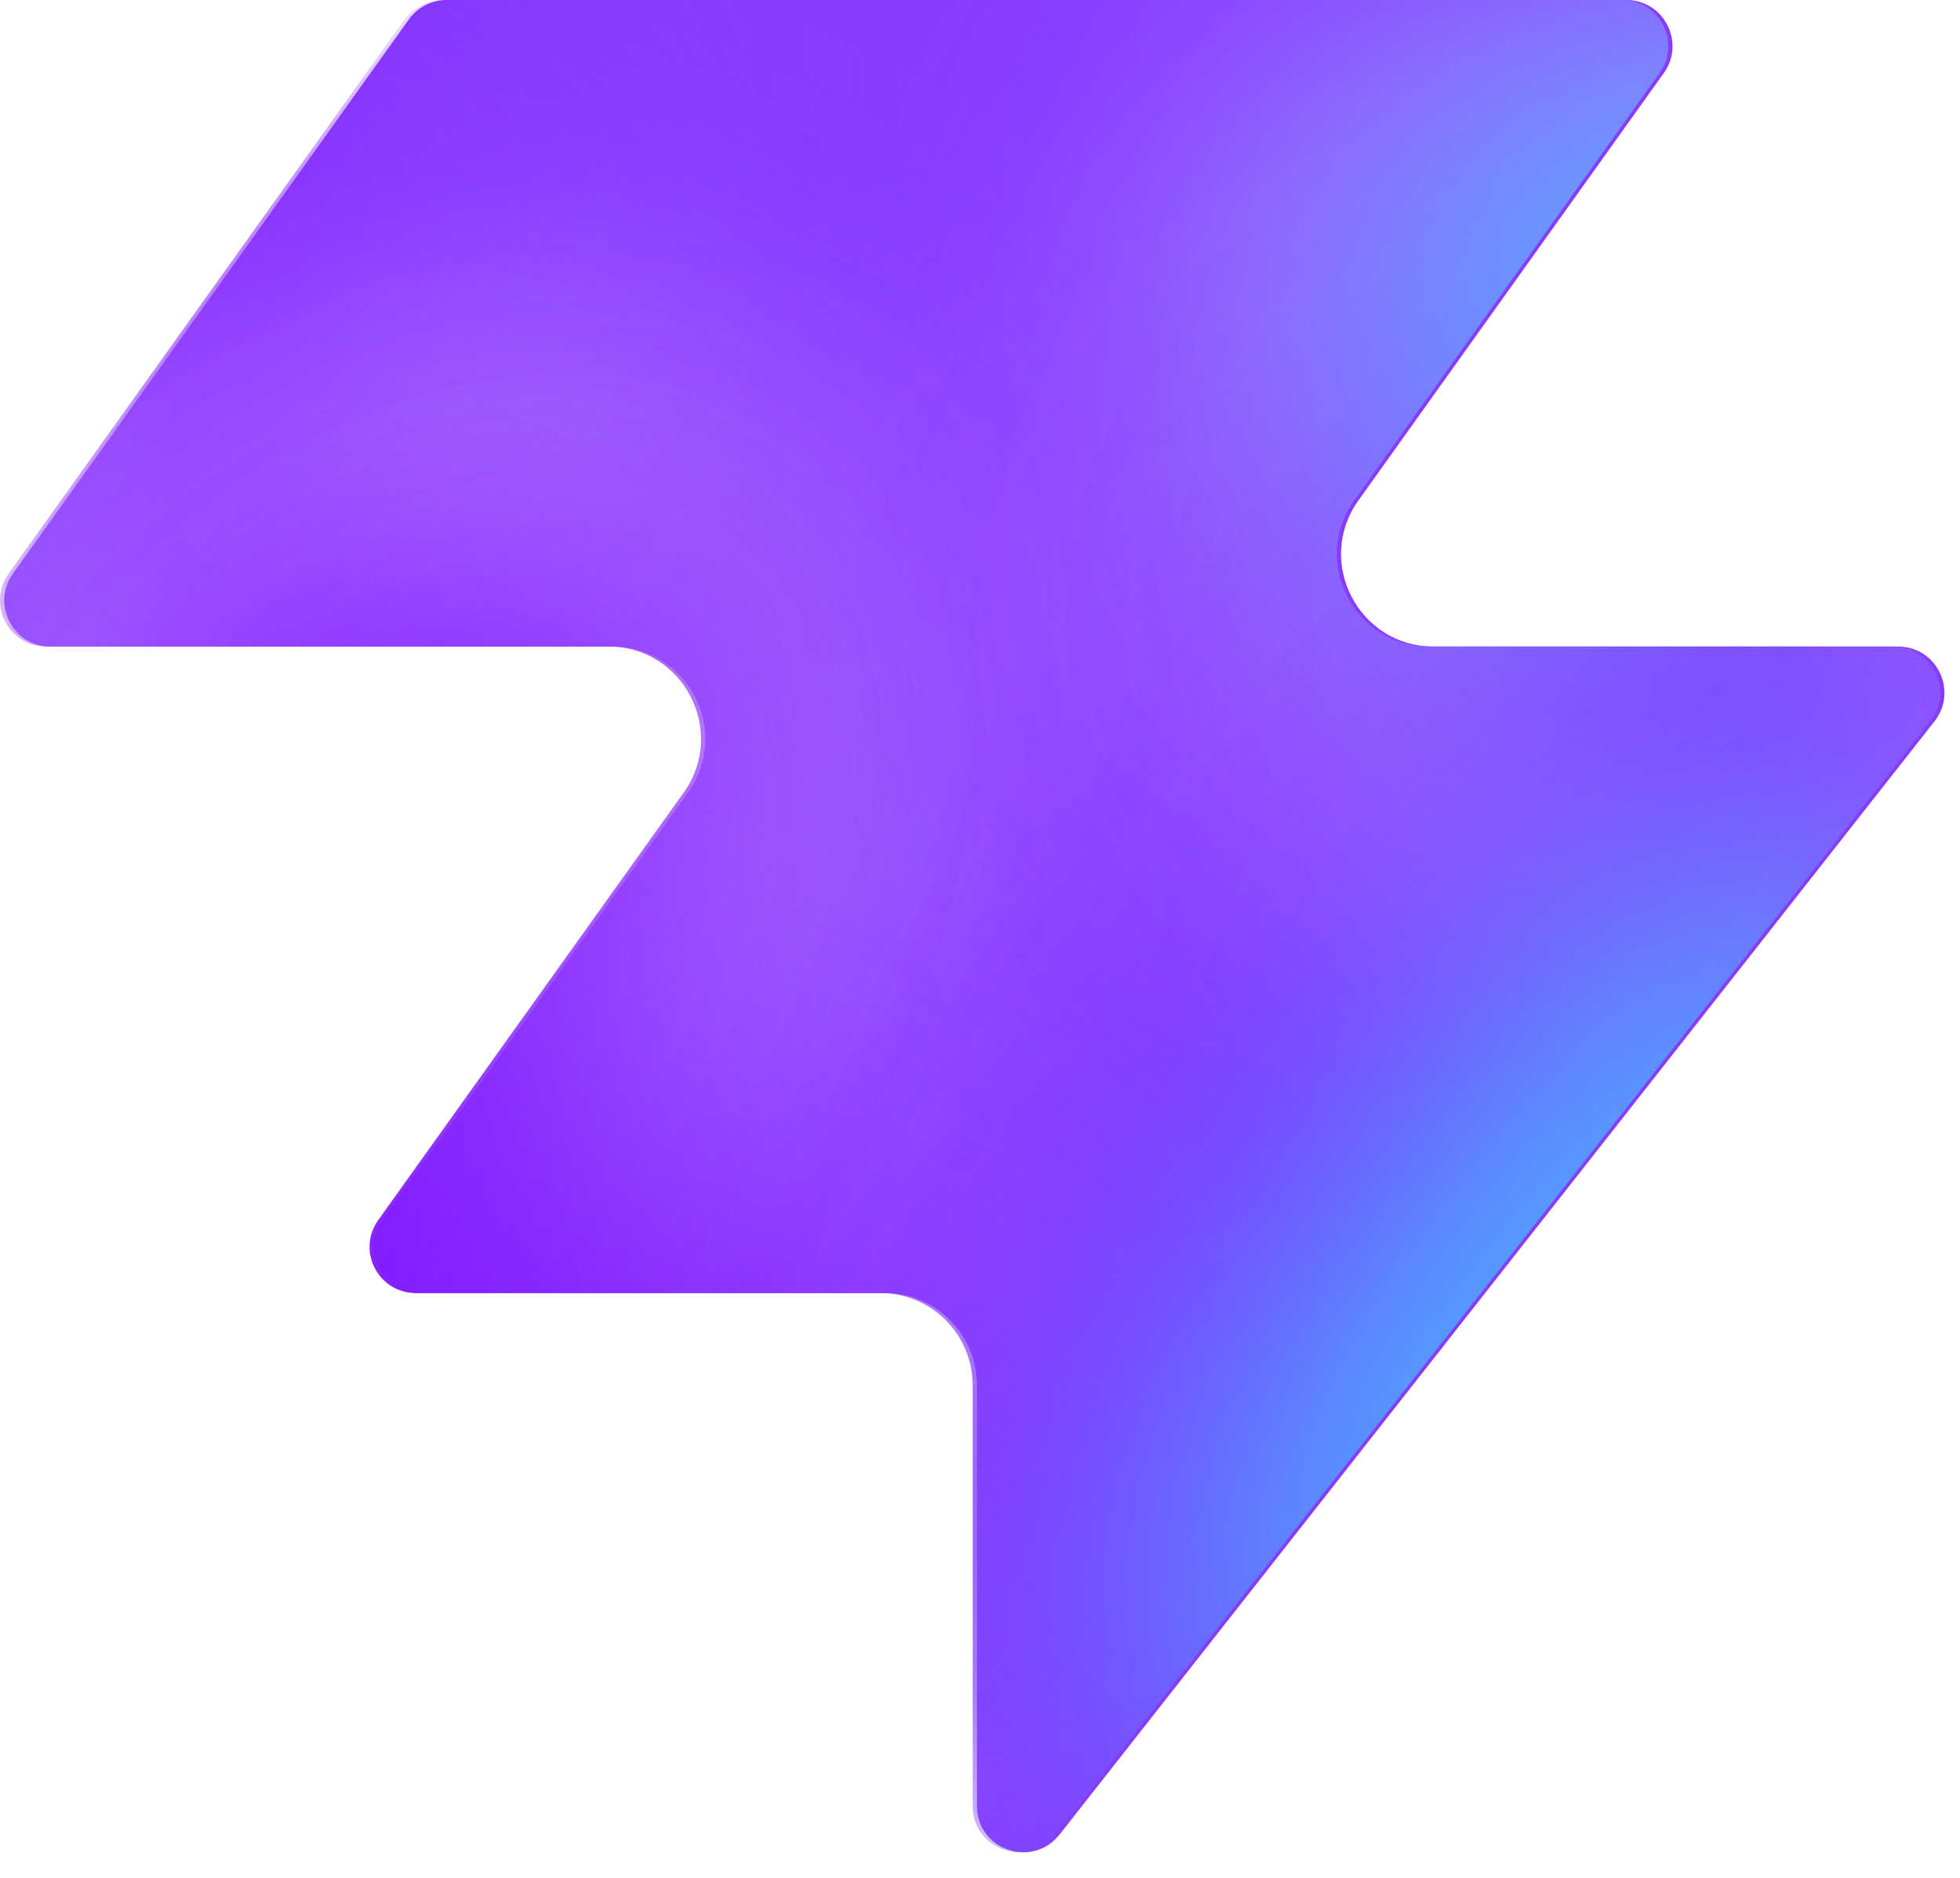
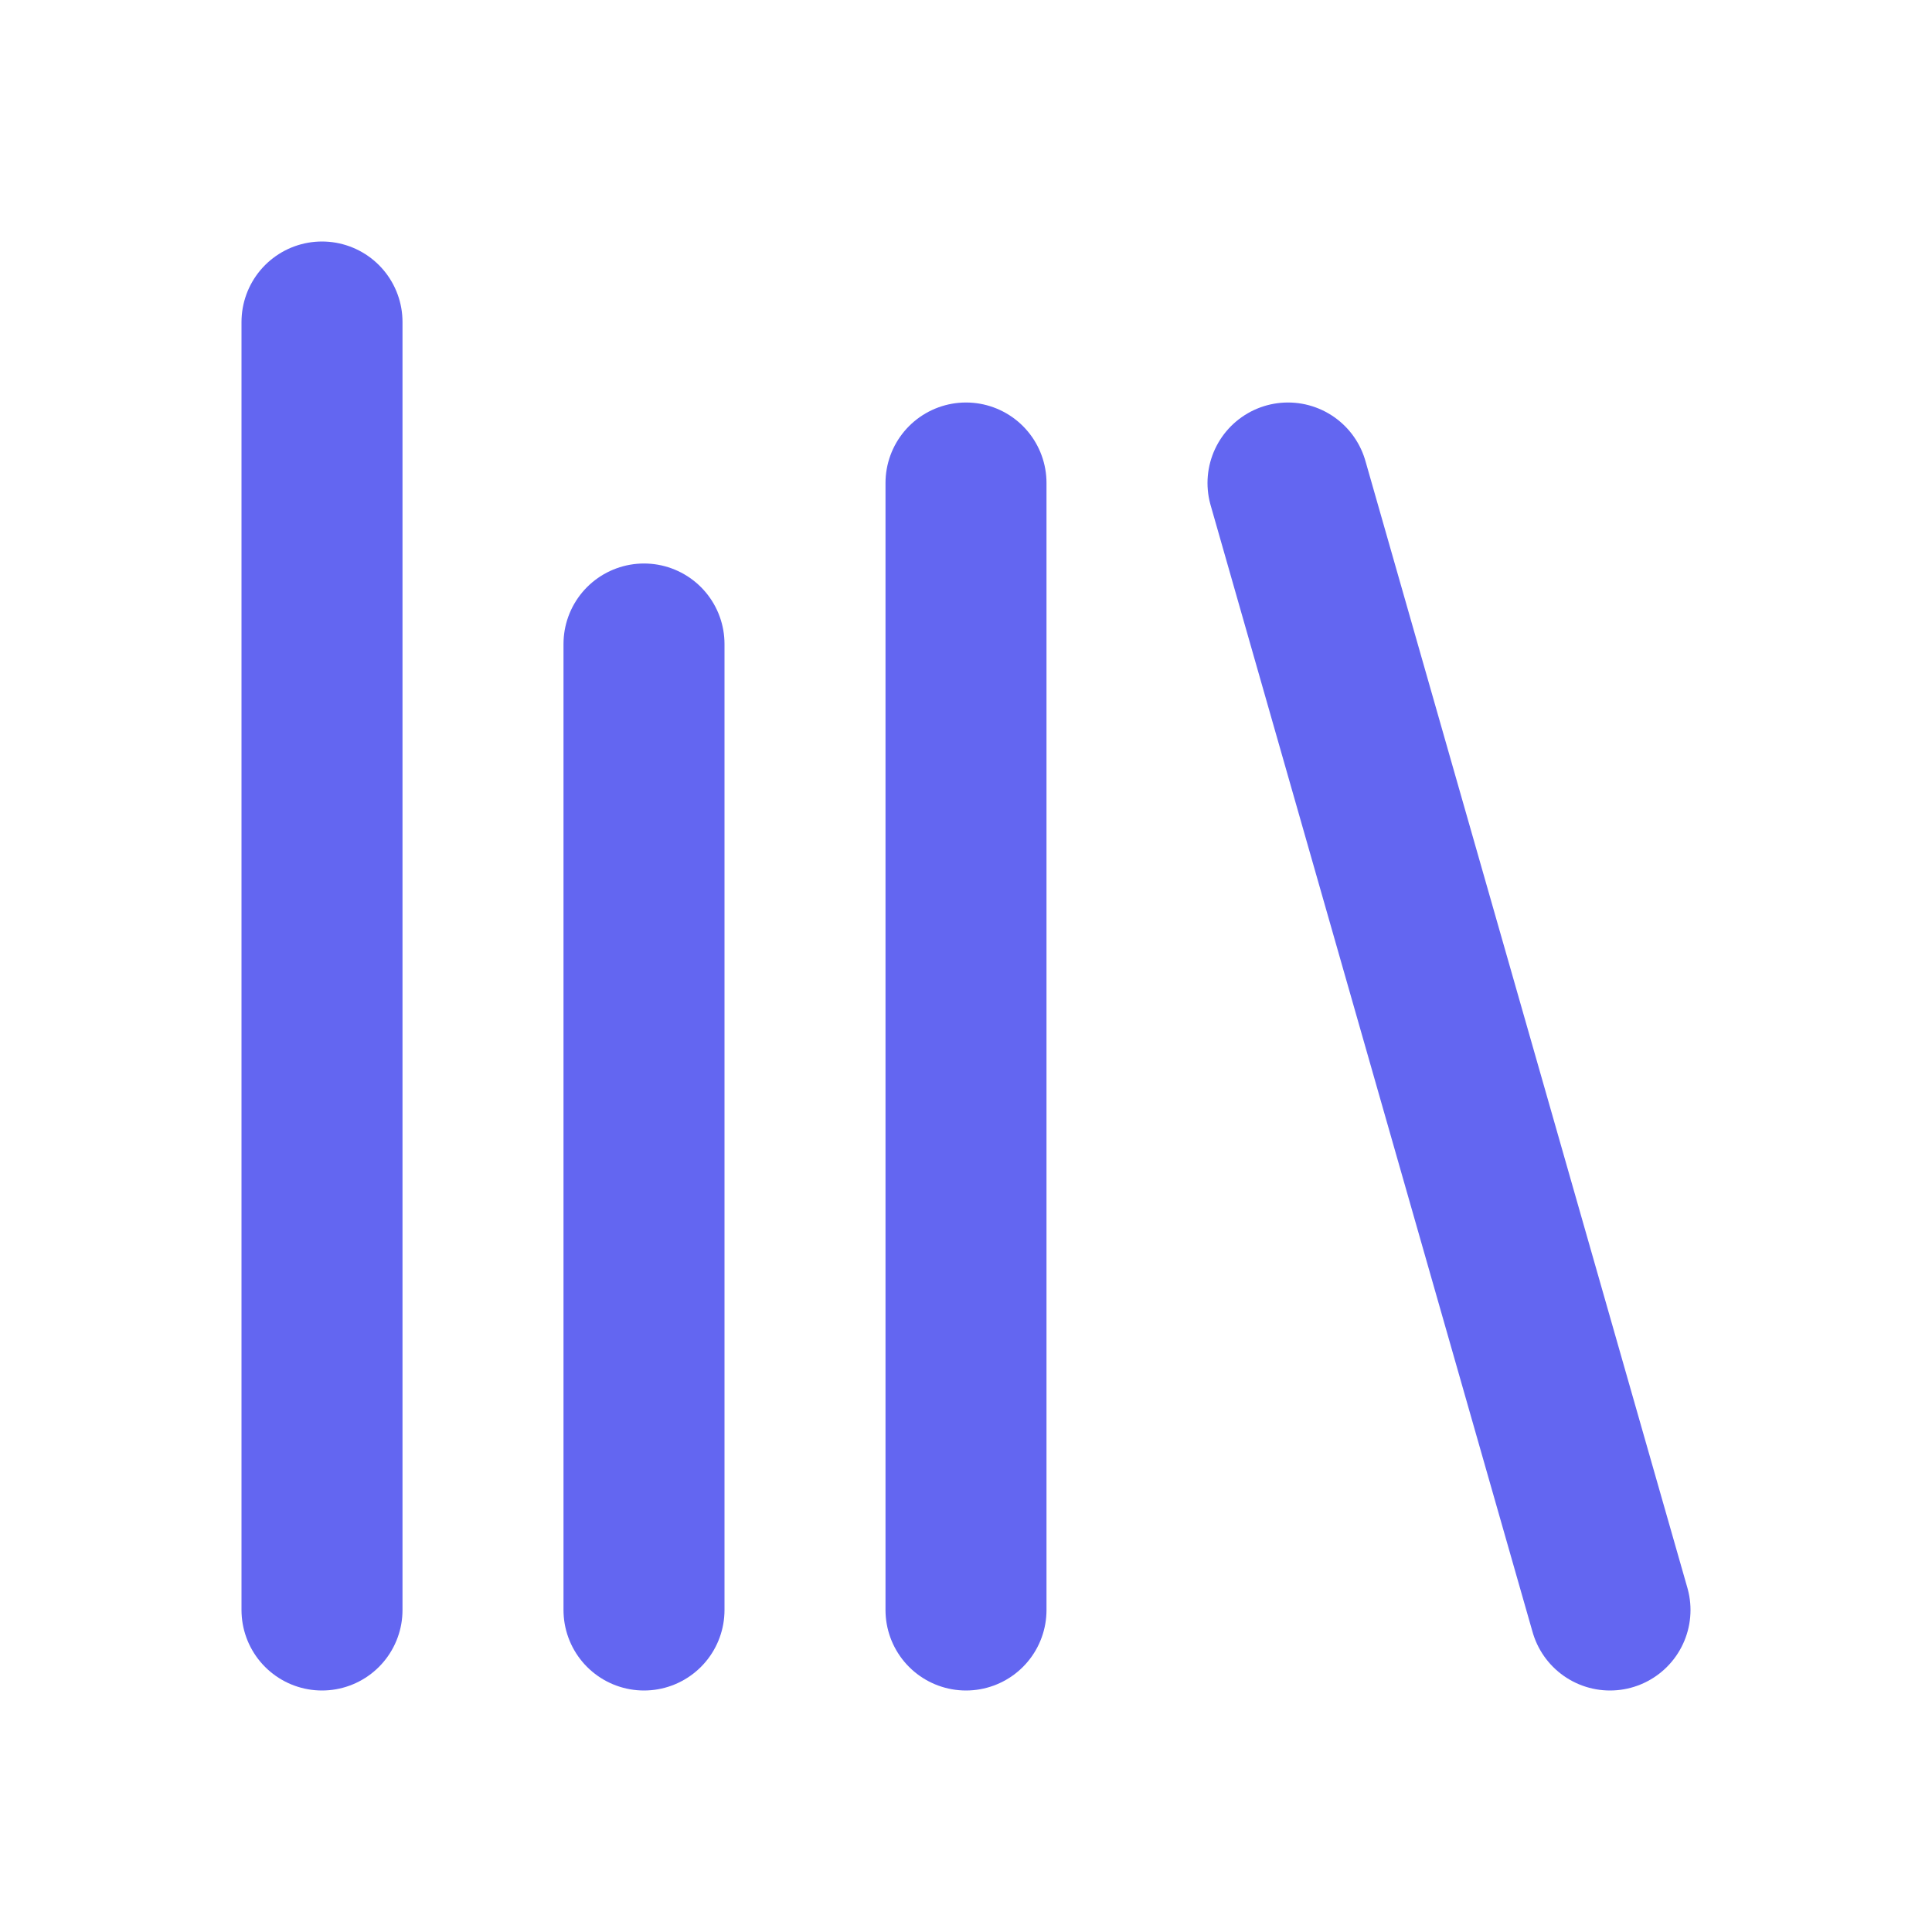
- <svg xmlns="http://www.w3.org/2000/svg" width="48" height="46" fill="none" viewBox="0 0 48 46">
-   <path fill="#863bff" d="M25.946 44.938c-.664.845-2.021.375-2.021-.698V33.937a2.26 2.26 0 0 0-2.262-2.262H10.287c-.92 0-1.456-1.04-.92-1.788l7.48-10.471c1.07-1.497 0-3.578-1.842-3.578H1.237c-.92 0-1.456-1.04-.92-1.788L10.013.474c.214-.297.556-.474.92-.474h28.894c.92 0 1.456 1.04.92 1.788l-7.48 10.471c-1.07 1.498 0 3.579 1.842 3.579h11.377c.943 0 1.473 1.088.89 1.83L25.947 44.94z" style="fill:#863bff;fill:color(display-p3 .525 .23 1);fill-opacity:1" />
-   <mask id="a" width="48" height="46" x="0" y="0" maskUnits="userSpaceOnUse" style="mask-type:alpha">
-     <path fill="#000" d="M25.842 44.938c-.664.844-2.021.375-2.021-.698V33.937a2.26 2.26 0 0 0-2.262-2.262H10.183c-.92 0-1.456-1.04-.92-1.788l7.48-10.471c1.07-1.498 0-3.579-1.842-3.579H1.133c-.92 0-1.456-1.04-.92-1.787L9.91.473c.214-.297.556-.474.92-.474h28.894c.92 0 1.456 1.04.92 1.788l-7.48 10.471c-1.07 1.498 0 3.578 1.842 3.578h11.377c.943 0 1.473 1.088.89 1.832L25.843 44.94z" style="fill:#000;fill-opacity:1" />
-   </mask>
-   <g mask="url(#a)">
-     <g filter="url(#b)">
-       <ellipse cx="5.508" cy="14.704" fill="#ede6ff" rx="5.508" ry="14.704" style="fill:#ede6ff;fill:color(display-p3 .927 .903 1);fill-opacity:1" transform="matrix(.00324 1 1 -.00324 -4.47 31.516)" />
-     </g>
-     <g filter="url(#c)">
-       <ellipse cx="10.399" cy="29.851" fill="#ede6ff" rx="10.399" ry="29.851" style="fill:#ede6ff;fill:color(display-p3 .927 .903 1);fill-opacity:1" transform="matrix(.00324 1 1 -.00324 -39.328 7.883)" />
-     </g>
-     <g filter="url(#d)">
-       <ellipse cx="5.508" cy="30.487" fill="#7e14ff" rx="5.508" ry="30.487" style="fill:#7e14ff;fill:color(display-p3 .492 .077 1);fill-opacity:1" transform="rotate(89.814 -25.913 -14.639)scale(1 -1)" />
-     </g>
-     <g filter="url(#e)">
-       <ellipse cx="5.508" cy="30.599" fill="#7e14ff" rx="5.508" ry="30.599" style="fill:#7e14ff;fill:color(display-p3 .492 .077 1);fill-opacity:1" transform="rotate(89.814 -32.644 -3.334)scale(1 -1)" />
-     </g>
-     <g filter="url(#f)">
-       <ellipse cx="5.508" cy="30.599" fill="#7e14ff" rx="5.508" ry="30.599" style="fill:#7e14ff;fill:color(display-p3 .492 .077 1);fill-opacity:1" transform="matrix(.00324 1 1 -.00324 -34.34 30.47)" />
-     </g>
-     <g filter="url(#g)">
-       <ellipse cx="14.072" cy="22.078" fill="#ede6ff" rx="14.072" ry="22.078" style="fill:#ede6ff;fill:color(display-p3 .927 .903 1);fill-opacity:1" transform="rotate(93.35 24.506 48.493)scale(-1 1)" />
-     </g>
-     <g filter="url(#h)">
-       <ellipse cx="3.47" cy="21.501" fill="#7e14ff" rx="3.47" ry="21.501" style="fill:#7e14ff;fill:color(display-p3 .492 .077 1);fill-opacity:1" transform="rotate(89.009 28.708 47.59)scale(-1 1)" />
-     </g>
-     <g filter="url(#i)">
-       <ellipse cx="3.47" cy="21.501" fill="#7e14ff" rx="3.47" ry="21.501" style="fill:#7e14ff;fill:color(display-p3 .492 .077 1);fill-opacity:1" transform="rotate(89.009 28.708 47.59)scale(-1 1)" />
-     </g>
-     <g filter="url(#j)">
-       <ellipse cx=".387" cy="8.972" fill="#7e14ff" rx="4.407" ry="29.108" style="fill:#7e14ff;fill:color(display-p3 .492 .077 1);fill-opacity:1" transform="rotate(39.51 .387 8.972)" />
-     </g>
-     <g filter="url(#k)">
-       <ellipse cx="47.523" cy="-6.092" fill="#7e14ff" rx="4.407" ry="29.108" style="fill:#7e14ff;fill:color(display-p3 .492 .077 1);fill-opacity:1" transform="rotate(37.892 47.523 -6.092)" />
-     </g>
-     <g filter="url(#l)">
-       <ellipse cx="41.412" cy="6.333" fill="#47bfff" rx="5.971" ry="9.665" style="fill:#47bfff;fill:color(display-p3 .28 .748 1);fill-opacity:1" transform="rotate(37.892 41.412 6.333)" />
-     </g>
-     <g filter="url(#m)">
-       <ellipse cx="-1.879" cy="38.332" fill="#7e14ff" rx="4.407" ry="29.108" style="fill:#7e14ff;fill:color(display-p3 .492 .077 1);fill-opacity:1" transform="rotate(37.892 -1.88 38.332)" />
-     </g>
-     <g filter="url(#n)">
-       <ellipse cx="-1.879" cy="38.332" fill="#7e14ff" rx="4.407" ry="29.108" style="fill:#7e14ff;fill:color(display-p3 .492 .077 1);fill-opacity:1" transform="rotate(37.892 -1.88 38.332)" />
-     </g>
-     <g filter="url(#o)">
-       <ellipse cx="35.651" cy="29.907" fill="#7e14ff" rx="4.407" ry="29.108" style="fill:#7e14ff;fill:color(display-p3 .492 .077 1);fill-opacity:1" transform="rotate(37.892 35.651 29.907)" />
-     </g>
-     <g filter="url(#p)">
-       <ellipse cx="38.418" cy="32.4" fill="#47bfff" rx="5.971" ry="15.297" style="fill:#47bfff;fill:color(display-p3 .28 .748 1);fill-opacity:1" transform="rotate(37.892 38.418 32.4)" />
-     </g>
-   </g>
-   <defs>
-     <filter id="b" width="60.045" height="41.654" x="-19.77" y="16.149" color-interpolation-filters="sRGB" filterUnits="userSpaceOnUse">
-       <feFlood flood-opacity="0" result="BackgroundImageFix" />
-       <feBlend in="SourceGraphic" in2="BackgroundImageFix" result="shape" />
-       <feGaussianBlur result="effect1_foregroundBlur_2002_17158" stdDeviation="7.659" />
-     </filter>
-     <filter id="c" width="90.34" height="51.437" x="-54.613" y="-7.533" color-interpolation-filters="sRGB" filterUnits="userSpaceOnUse">
-       <feFlood flood-opacity="0" result="BackgroundImageFix" />
-       <feBlend in="SourceGraphic" in2="BackgroundImageFix" result="shape" />
-       <feGaussianBlur result="effect1_foregroundBlur_2002_17158" stdDeviation="7.659" />
-     </filter>
-     <filter id="d" width="79.355" height="29.4" x="-49.64" y="2.03" color-interpolation-filters="sRGB" filterUnits="userSpaceOnUse">
-       <feFlood flood-opacity="0" result="BackgroundImageFix" />
-       <feBlend in="SourceGraphic" in2="BackgroundImageFix" result="shape" />
-       <feGaussianBlur result="effect1_foregroundBlur_2002_17158" stdDeviation="4.596" />
-     </filter>
-     <filter id="e" width="79.579" height="29.4" x="-45.045" y="20.029" color-interpolation-filters="sRGB" filterUnits="userSpaceOnUse">
-       <feFlood flood-opacity="0" result="BackgroundImageFix" />
-       <feBlend in="SourceGraphic" in2="BackgroundImageFix" result="shape" />
-       <feGaussianBlur result="effect1_foregroundBlur_2002_17158" stdDeviation="4.596" />
-     </filter>
-     <filter id="f" width="79.579" height="29.4" x="-43.513" y="21.178" color-interpolation-filters="sRGB" filterUnits="userSpaceOnUse">
-       <feFlood flood-opacity="0" result="BackgroundImageFix" />
-       <feBlend in="SourceGraphic" in2="BackgroundImageFix" result="shape" />
-       <feGaussianBlur result="effect1_foregroundBlur_2002_17158" stdDeviation="4.596" />
-     </filter>
-     <filter id="g" width="74.749" height="58.852" x="15.756" y="-17.901" color-interpolation-filters="sRGB" filterUnits="userSpaceOnUse">
-       <feFlood flood-opacity="0" result="BackgroundImageFix" />
-       <feBlend in="SourceGraphic" in2="BackgroundImageFix" result="shape" />
-       <feGaussianBlur result="effect1_foregroundBlur_2002_17158" stdDeviation="7.659" />
-     </filter>
-     <filter id="h" width="61.377" height="25.362" x="23.548" y="2.284" color-interpolation-filters="sRGB" filterUnits="userSpaceOnUse">
-       <feFlood flood-opacity="0" result="BackgroundImageFix" />
-       <feBlend in="SourceGraphic" in2="BackgroundImageFix" result="shape" />
-       <feGaussianBlur result="effect1_foregroundBlur_2002_17158" stdDeviation="4.596" />
-     </filter>
-     <filter id="i" width="61.377" height="25.362" x="23.548" y="2.284" color-interpolation-filters="sRGB" filterUnits="userSpaceOnUse">
-       <feFlood flood-opacity="0" result="BackgroundImageFix" />
-       <feBlend in="SourceGraphic" in2="BackgroundImageFix" result="shape" />
-       <feGaussianBlur result="effect1_foregroundBlur_2002_17158" stdDeviation="4.596" />
-     </filter>
-     <filter id="j" width="56.045" height="63.649" x="-27.636" y="-22.853" color-interpolation-filters="sRGB" filterUnits="userSpaceOnUse">
-       <feFlood flood-opacity="0" result="BackgroundImageFix" />
-       <feBlend in="SourceGraphic" in2="BackgroundImageFix" result="shape" />
-       <feGaussianBlur result="effect1_foregroundBlur_2002_17158" stdDeviation="4.596" />
-     </filter>
-     <filter id="k" width="54.814" height="64.646" x="20.116" y="-38.415" color-interpolation-filters="sRGB" filterUnits="userSpaceOnUse">
-       <feFlood flood-opacity="0" result="BackgroundImageFix" />
-       <feBlend in="SourceGraphic" in2="BackgroundImageFix" result="shape" />
-       <feGaussianBlur result="effect1_foregroundBlur_2002_17158" stdDeviation="4.596" />
-     </filter>
-     <filter id="l" width="33.541" height="35.313" x="24.641" y="-11.323" color-interpolation-filters="sRGB" filterUnits="userSpaceOnUse">
-       <feFlood flood-opacity="0" result="BackgroundImageFix" />
-       <feBlend in="SourceGraphic" in2="BackgroundImageFix" result="shape" />
-       <feGaussianBlur result="effect1_foregroundBlur_2002_17158" stdDeviation="4.596" />
-     </filter>
-     <filter id="m" width="54.814" height="64.646" x="-29.286" y="6.009" color-interpolation-filters="sRGB" filterUnits="userSpaceOnUse">
-       <feFlood flood-opacity="0" result="BackgroundImageFix" />
-       <feBlend in="SourceGraphic" in2="BackgroundImageFix" result="shape" />
-       <feGaussianBlur result="effect1_foregroundBlur_2002_17158" stdDeviation="4.596" />
-     </filter>
-     <filter id="n" width="54.814" height="64.646" x="-29.286" y="6.009" color-interpolation-filters="sRGB" filterUnits="userSpaceOnUse">
-       <feFlood flood-opacity="0" result="BackgroundImageFix" />
-       <feBlend in="SourceGraphic" in2="BackgroundImageFix" result="shape" />
-       <feGaussianBlur result="effect1_foregroundBlur_2002_17158" stdDeviation="4.596" />
-     </filter>
-     <filter id="o" width="54.814" height="64.646" x="8.244" y="-2.416" color-interpolation-filters="sRGB" filterUnits="userSpaceOnUse">
-       <feFlood flood-opacity="0" result="BackgroundImageFix" />
-       <feBlend in="SourceGraphic" in2="BackgroundImageFix" result="shape" />
-       <feGaussianBlur result="effect1_foregroundBlur_2002_17158" stdDeviation="4.596" />
-     </filter>
-     <filter id="p" width="39.409" height="43.623" x="18.713" y="10.588" color-interpolation-filters="sRGB" filterUnits="userSpaceOnUse">
-       <feFlood flood-opacity="0" result="BackgroundImageFix" />
-       <feBlend in="SourceGraphic" in2="BackgroundImageFix" result="shape" />
-       <feGaussianBlur result="effect1_foregroundBlur_2002_17158" stdDeviation="4.596" />
-     </filter>
-   </defs>
+ <svg xmlns="http://www.w3.org/2000/svg" width="32" height="32" viewBox="0 0 24 24" fill="none" stroke="#6366f1" stroke-width="2" stroke-linecap="round" stroke-linejoin="round">
+   <path d="m16 6 4 14" />
+   <path d="M12 6v14" />
+   <path d="M8 8v12" />
+   <path d="M4 4v16" />
</svg>
